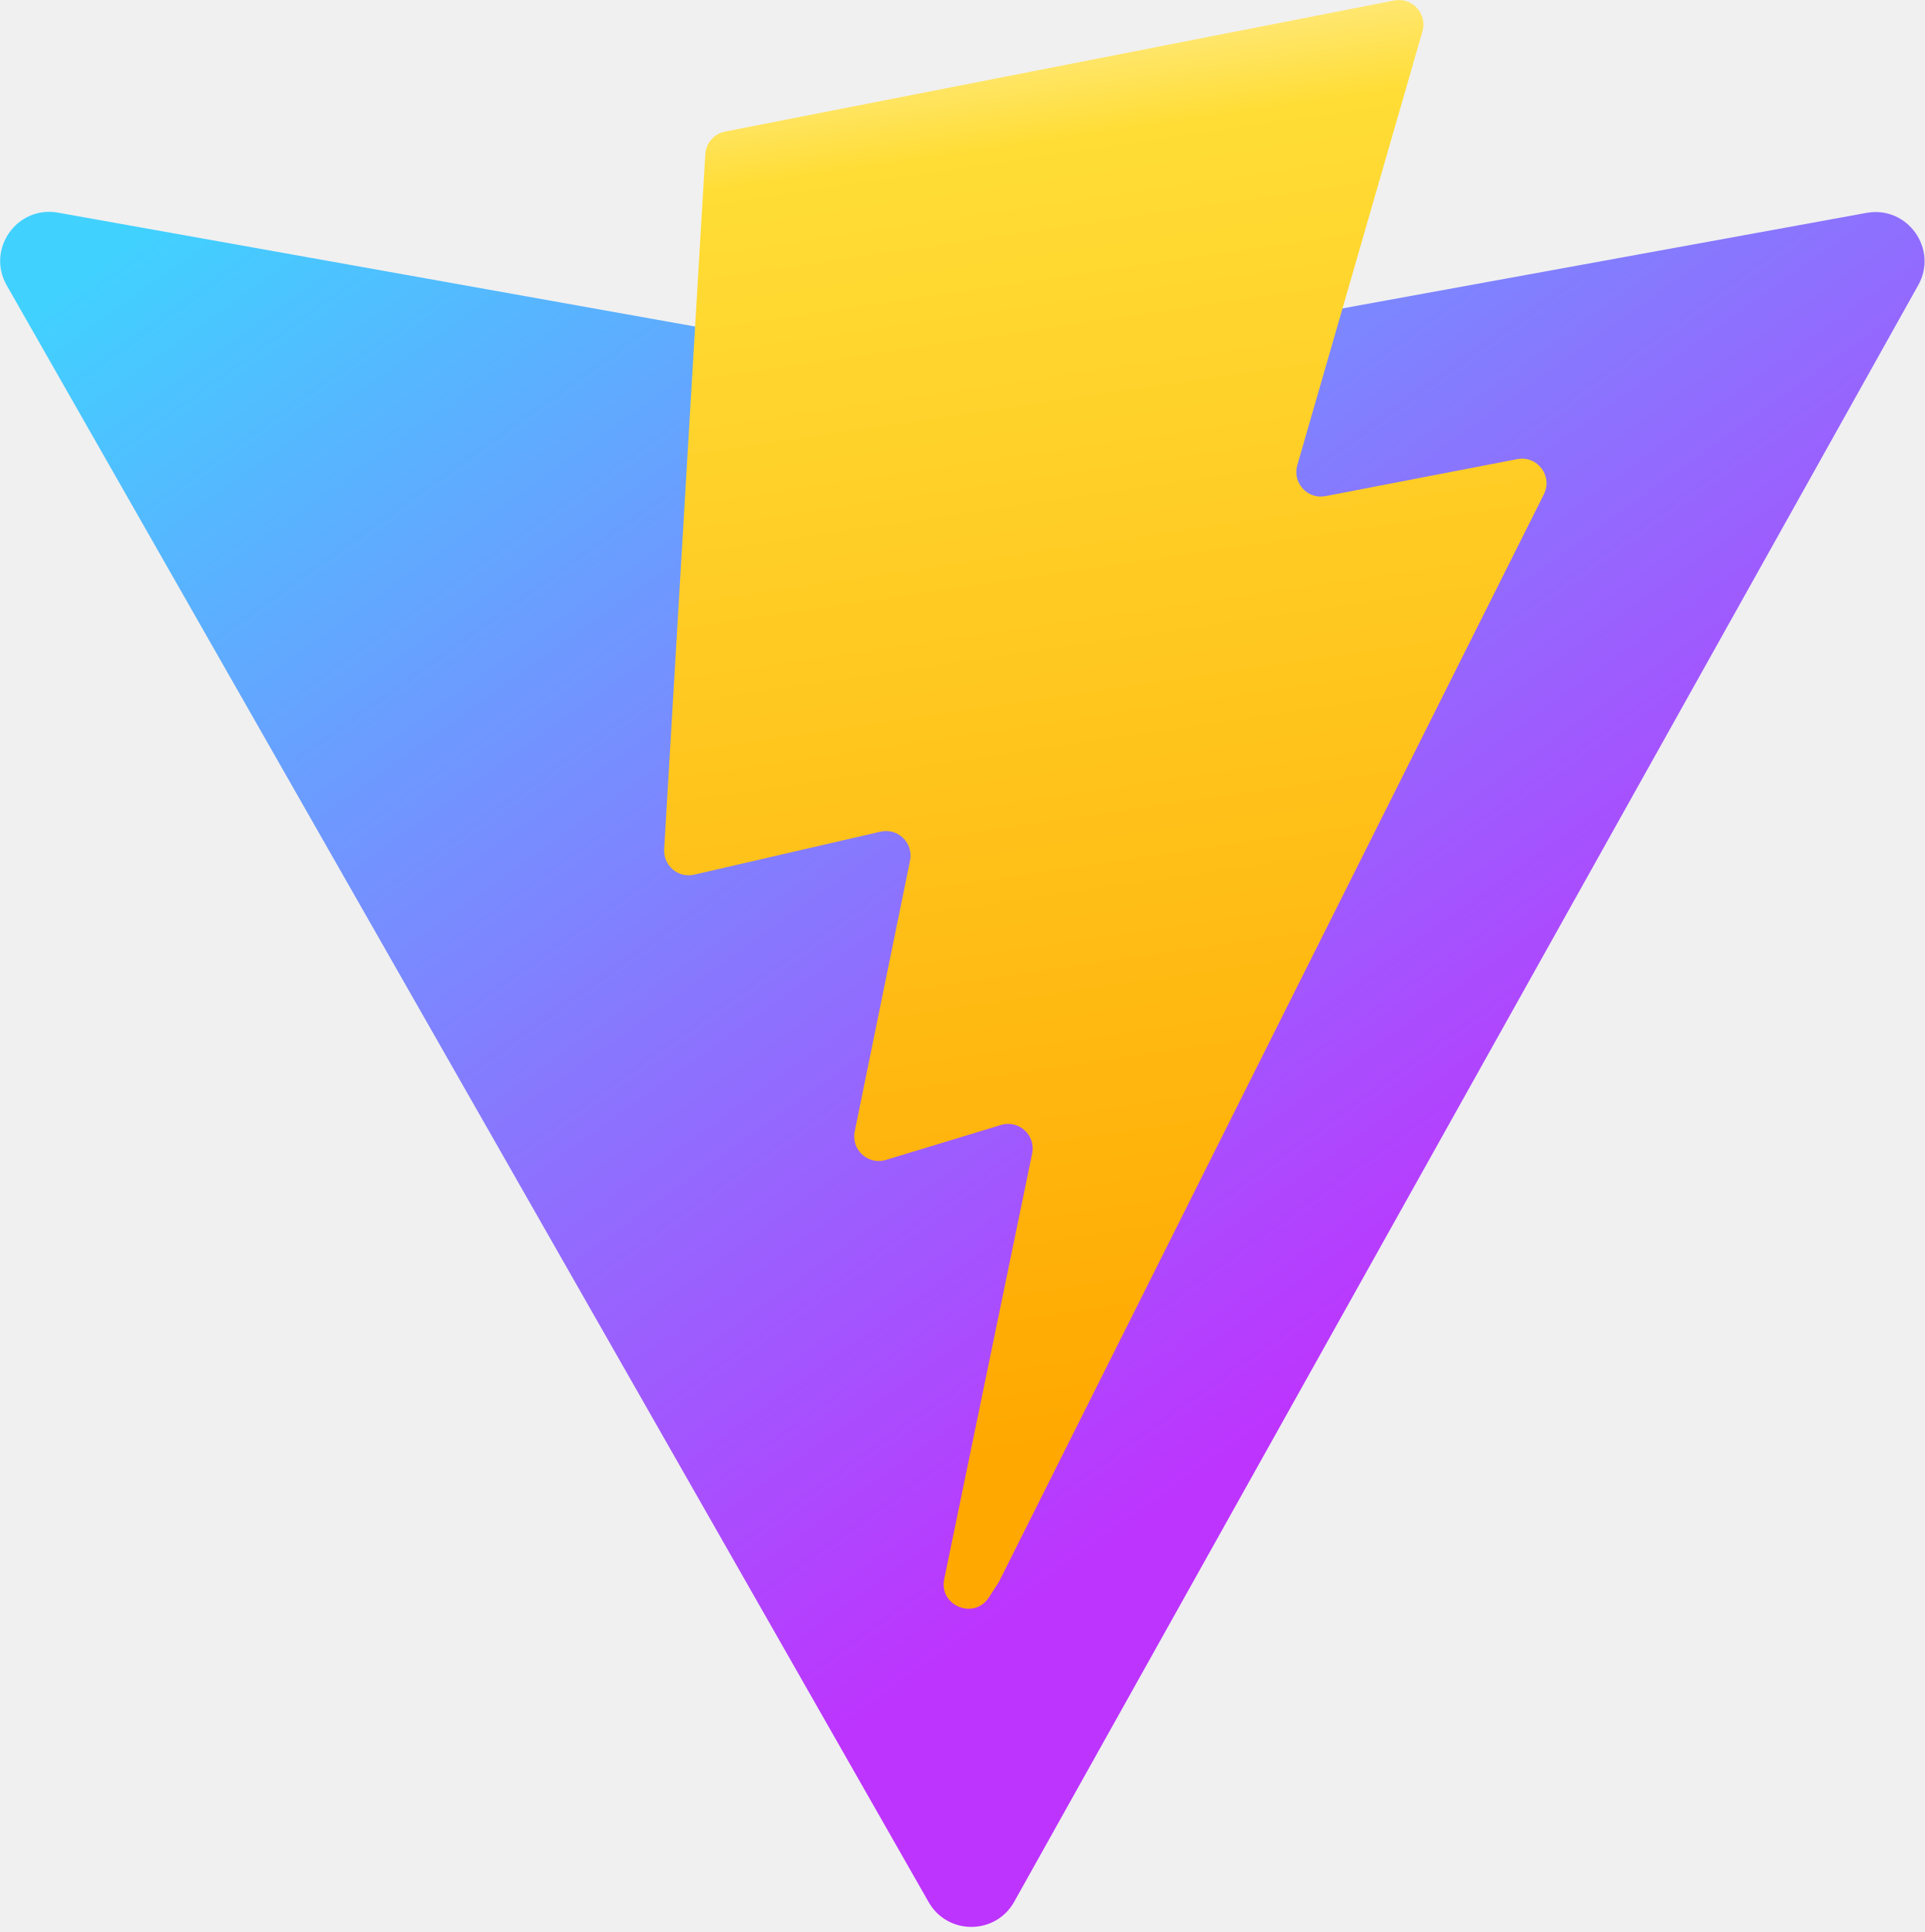
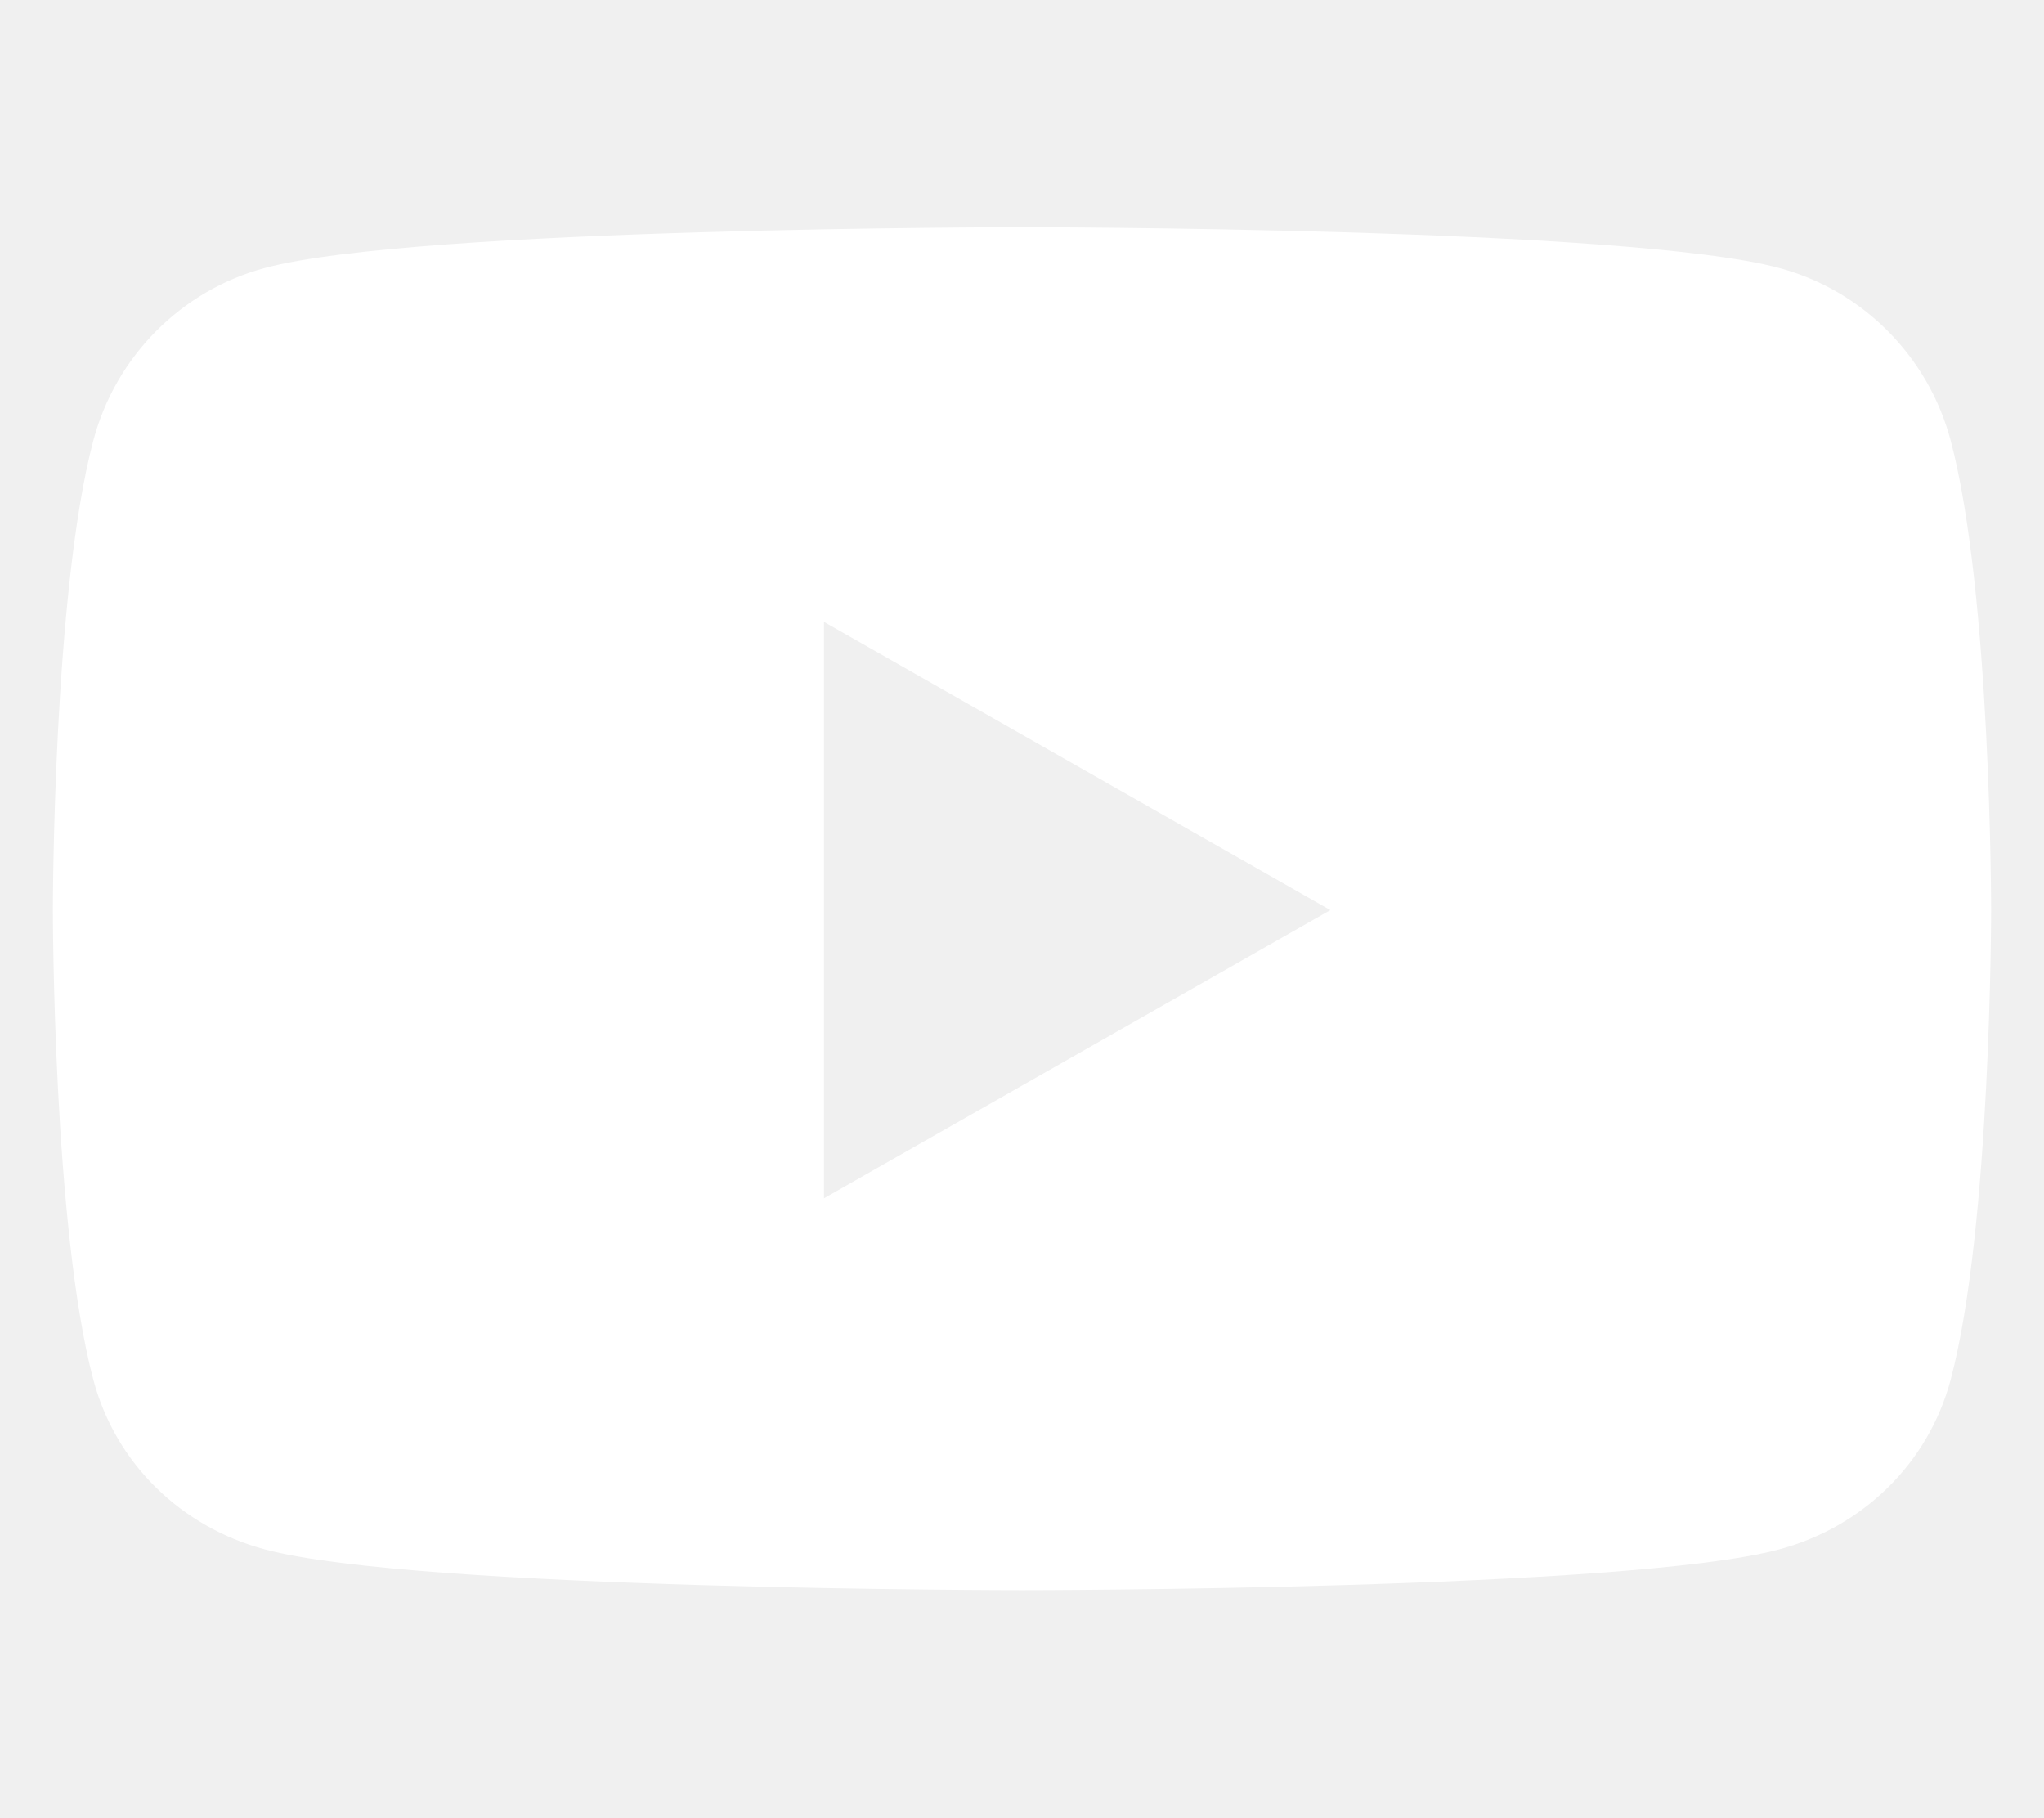
- <svg xmlns="http://www.w3.org/2000/svg" aria-hidden="true" role="img" class="iconify iconify--logos" width="31.88" height="32" preserveAspectRatio="xMidYMid meet" viewBox="0 0 256 257">
-   <defs>
-     <linearGradient id="IconifyId1813088fe1fbc01fb466" x1="-.828%" x2="57.636%" y1="7.652%" y2="78.411%">
-       <stop offset="0%" stop-color="#41D1FF" />
-       <stop offset="100%" stop-color="#BD34FE" />
-     </linearGradient>
-     <linearGradient id="IconifyId1813088fe1fbc01fb467" x1="43.376%" x2="50.316%" y1="2.242%" y2="89.03%">
-       <stop offset="0%" stop-color="#FFEA83" />
-       <stop offset="8.333%" stop-color="#FFDD35" />
-       <stop offset="100%" stop-color="#FFA800" />
-     </linearGradient>
-   </defs>
-   <path fill="url(#IconifyId1813088fe1fbc01fb466)" d="M255.153 37.938L134.897 252.976c-2.483 4.44-8.862 4.466-11.382.048L.875 37.958c-2.746-4.814 1.371-10.646 6.827-9.67l120.385 21.517a6.537 6.537 0 0 0 2.322-.004l117.867-21.483c5.438-.991 9.574 4.796 6.877 9.62Z" />
-   <path fill="url(#IconifyId1813088fe1fbc01fb467)" d="M185.432.063L96.44 17.501a3.268 3.268 0 0 0-2.634 3.014l-5.474 92.456a3.268 3.268 0 0 0 3.997 3.378l24.777-5.718c2.318-.535 4.413 1.507 3.936 3.838l-7.361 36.047c-.495 2.426 1.782 4.5 4.151 3.78l15.304-4.649c2.372-.72 4.652 1.36 4.15 3.788l-11.698 56.621c-.732 3.542 3.979 5.473 5.943 2.437l1.313-2.028l72.516-144.72c1.215-2.423-.88-5.186-3.54-4.672l-25.505 4.922c-2.396.462-4.435-1.77-3.759-4.114l16.646-57.705c.677-2.35-1.37-4.583-3.769-4.113Z" />
+ <svg xmlns="http://www.w3.org/2000/svg" fill="white" viewBox="0 0 576 512">
+   <path d="M549.7 124.1c-6.3-23.7-24.8-42.3-48.3-48.6C458.8 64 288 64 288 64S117.2 64 74.6 75.5c-23.5 6.3-42 24.9-48.3 48.6-11.4 42.9-11.4 132.3-11.4 132.3s0 89.4 11.4 132.3c6.3 23.7 24.8 41.5 48.3 47.8C117.2 448 288 448 288 448s170.8 0 213.4-11.5c23.5-6.3 42-24.2 48.3-47.8 11.4-42.9 11.4-132.3 11.4-132.3s0-89.4-11.4-132.3zm-317.5 213.5V175.2l142.7 81.2-142.7 81.2z" />
</svg>
